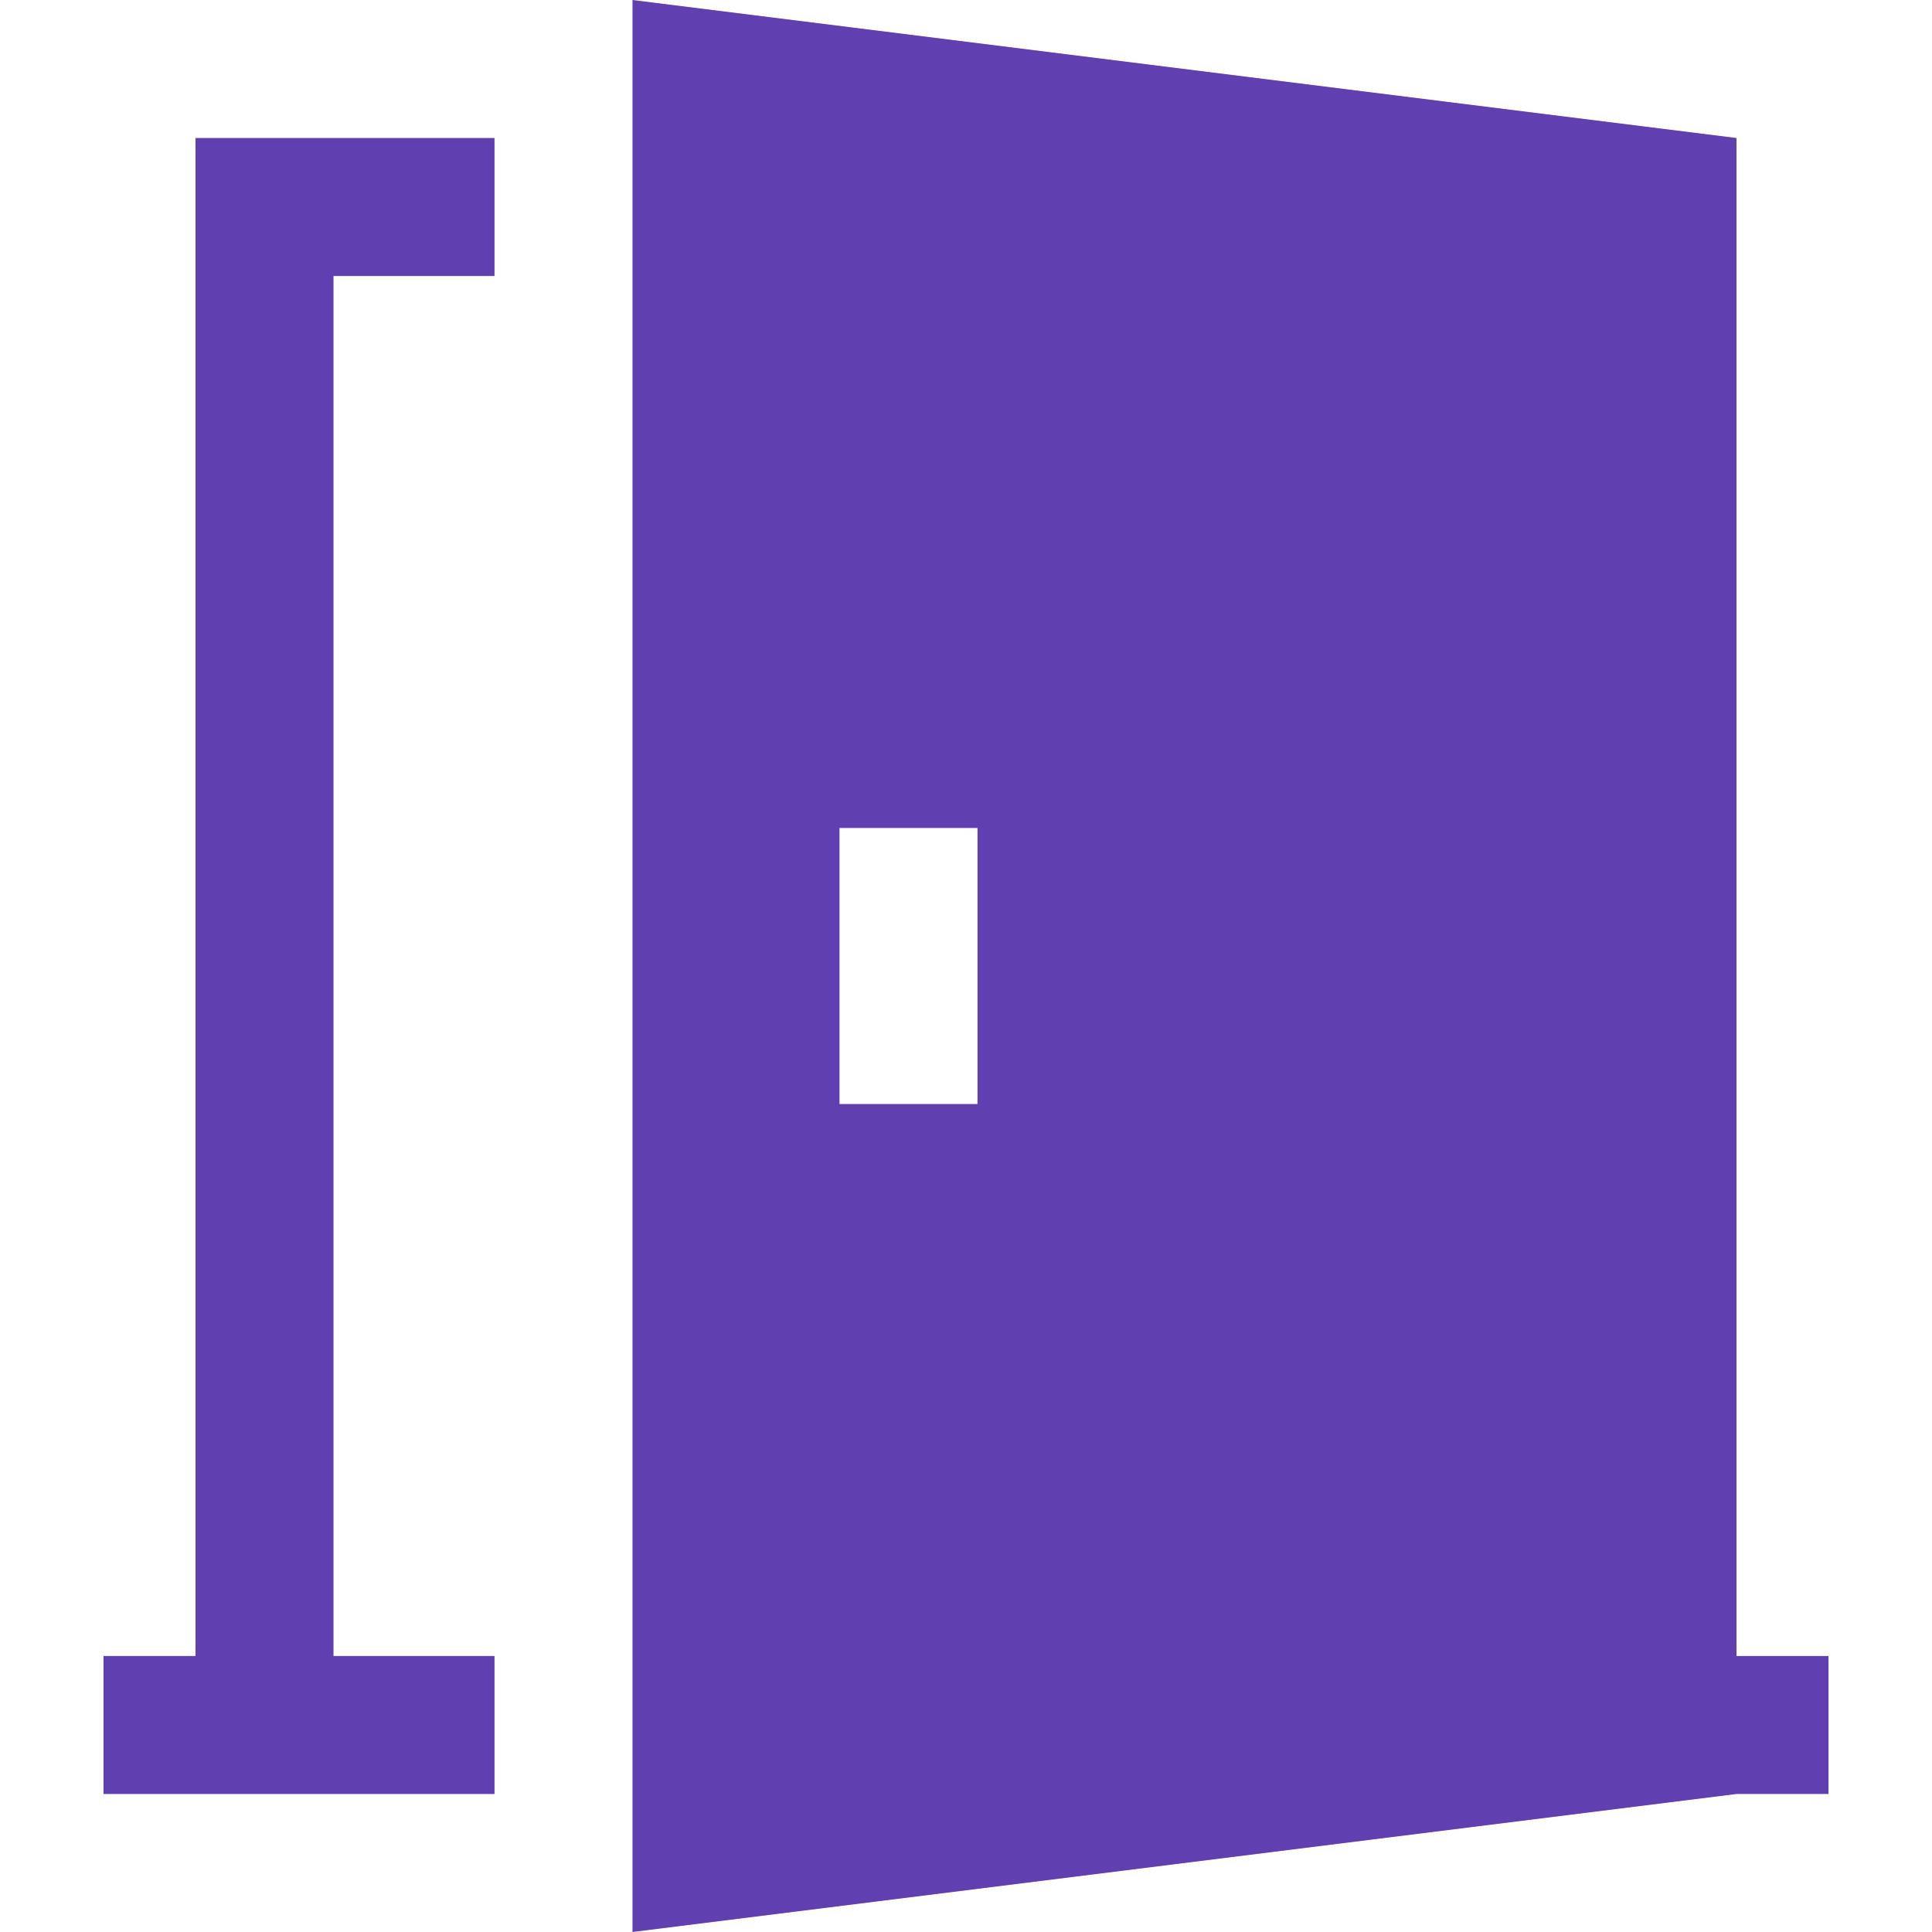
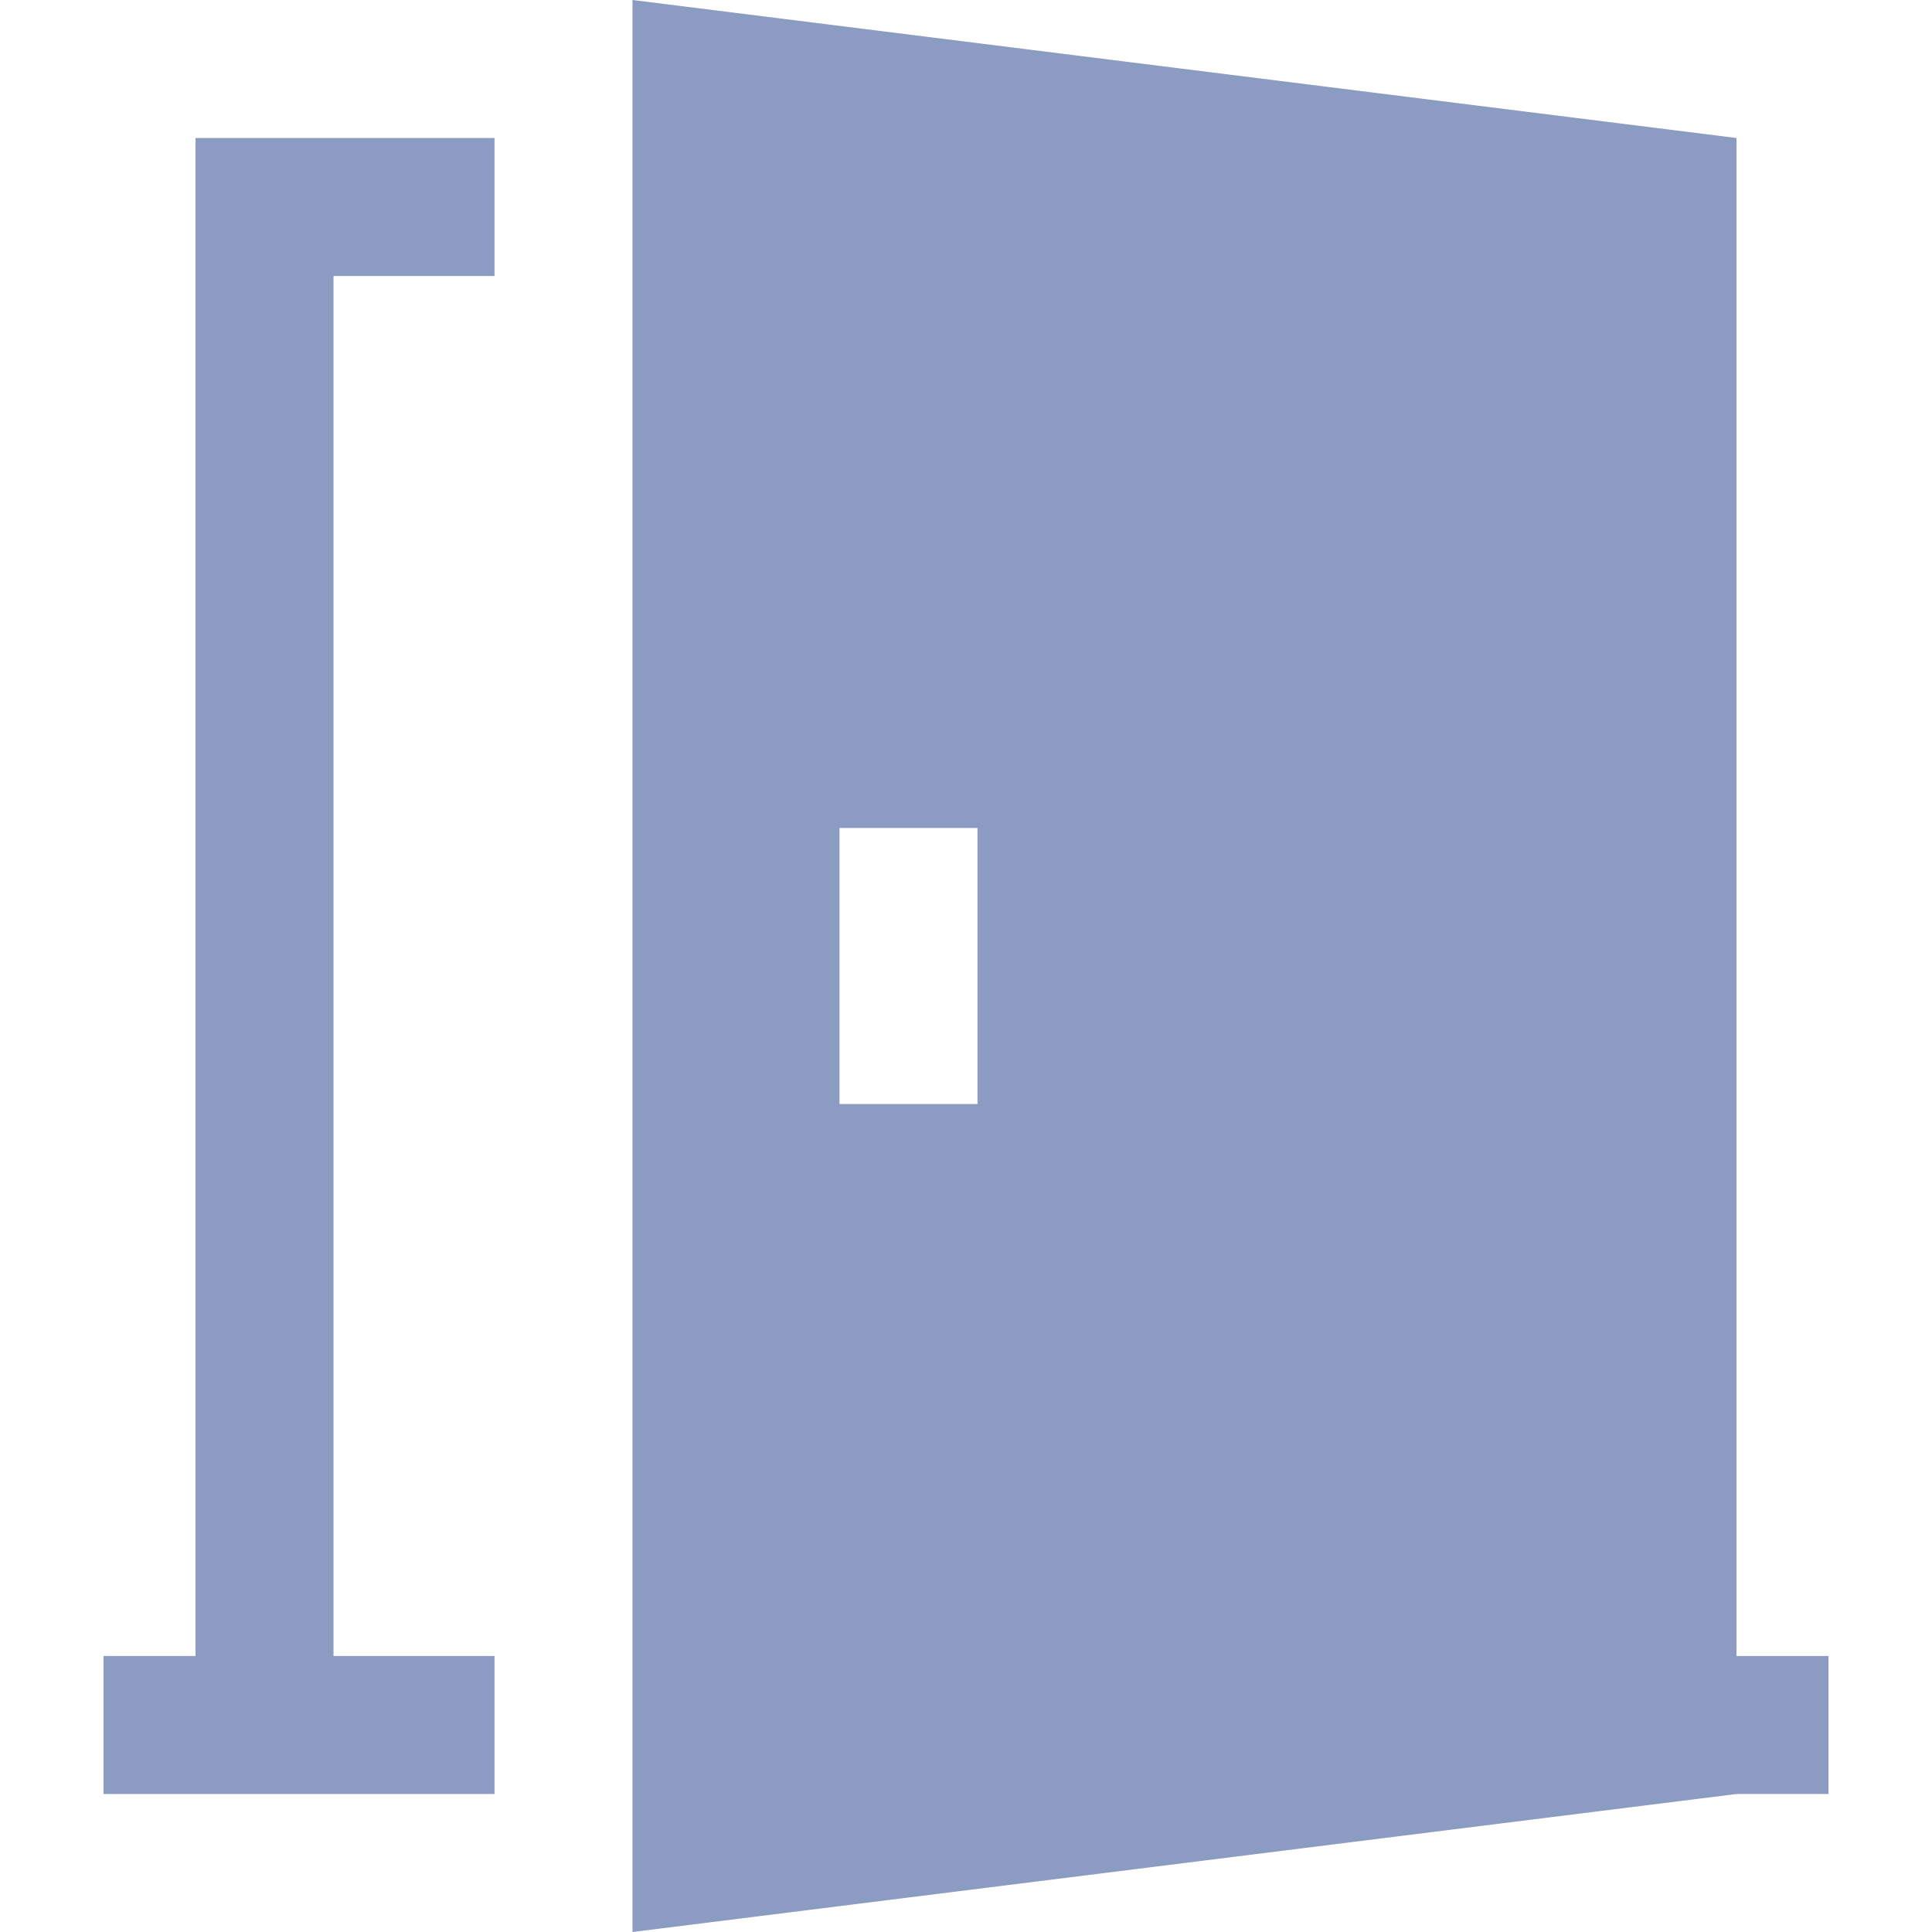
<svg xmlns="http://www.w3.org/2000/svg" version="1.1" id="Layer_1" x="0px" y="0px" viewBox="0 0 512 512" style="enable-background:new 0 0 512 512;" xml:space="preserve" width="512px" height="512px">
  <g>
    <g>
-       <path d="M460.19,438.857V36.571L167.619,0v512l292.571-36.571h24.381v-36.571H460.19z M259.048,292.571h-36.571v-73.143h36.571    V292.571z" fill="#603FB0" />
+       <path d="M460.19,438.857V36.571L167.619,0v512l292.571-36.571h24.381v-36.571H460.19z M259.048,292.571h-36.571v-73.143h36.571    V292.571z" fill="#8c9bc1" />
    </g>
  </g>
  <g>
    <g>
-       <polygon points="131.048,73.143 131.048,36.571 51.809,36.571 51.809,438.857 27.429,438.857 27.429,475.429 131.048,475.429     131.048,438.857 88.381,438.857 88.381,73.143   " fill="#603FB0" />
+       <polygon points="131.048,73.143 131.048,36.571 51.809,36.571 51.809,438.857 27.429,438.857 27.429,475.429 131.048,475.429     131.048,438.857 88.381,438.857 88.381,73.143   " fill="#8c9bc1" />
    </g>
  </g>
  <g>
</g>
  <g>
</g>
  <g>
</g>
  <g>
</g>
  <g>
</g>
  <g>
</g>
  <g>
</g>
  <g>
</g>
  <g>
</g>
  <g>
</g>
  <g>
</g>
  <g>
</g>
  <g>
</g>
  <g>
</g>
  <g>
</g>
</svg>
